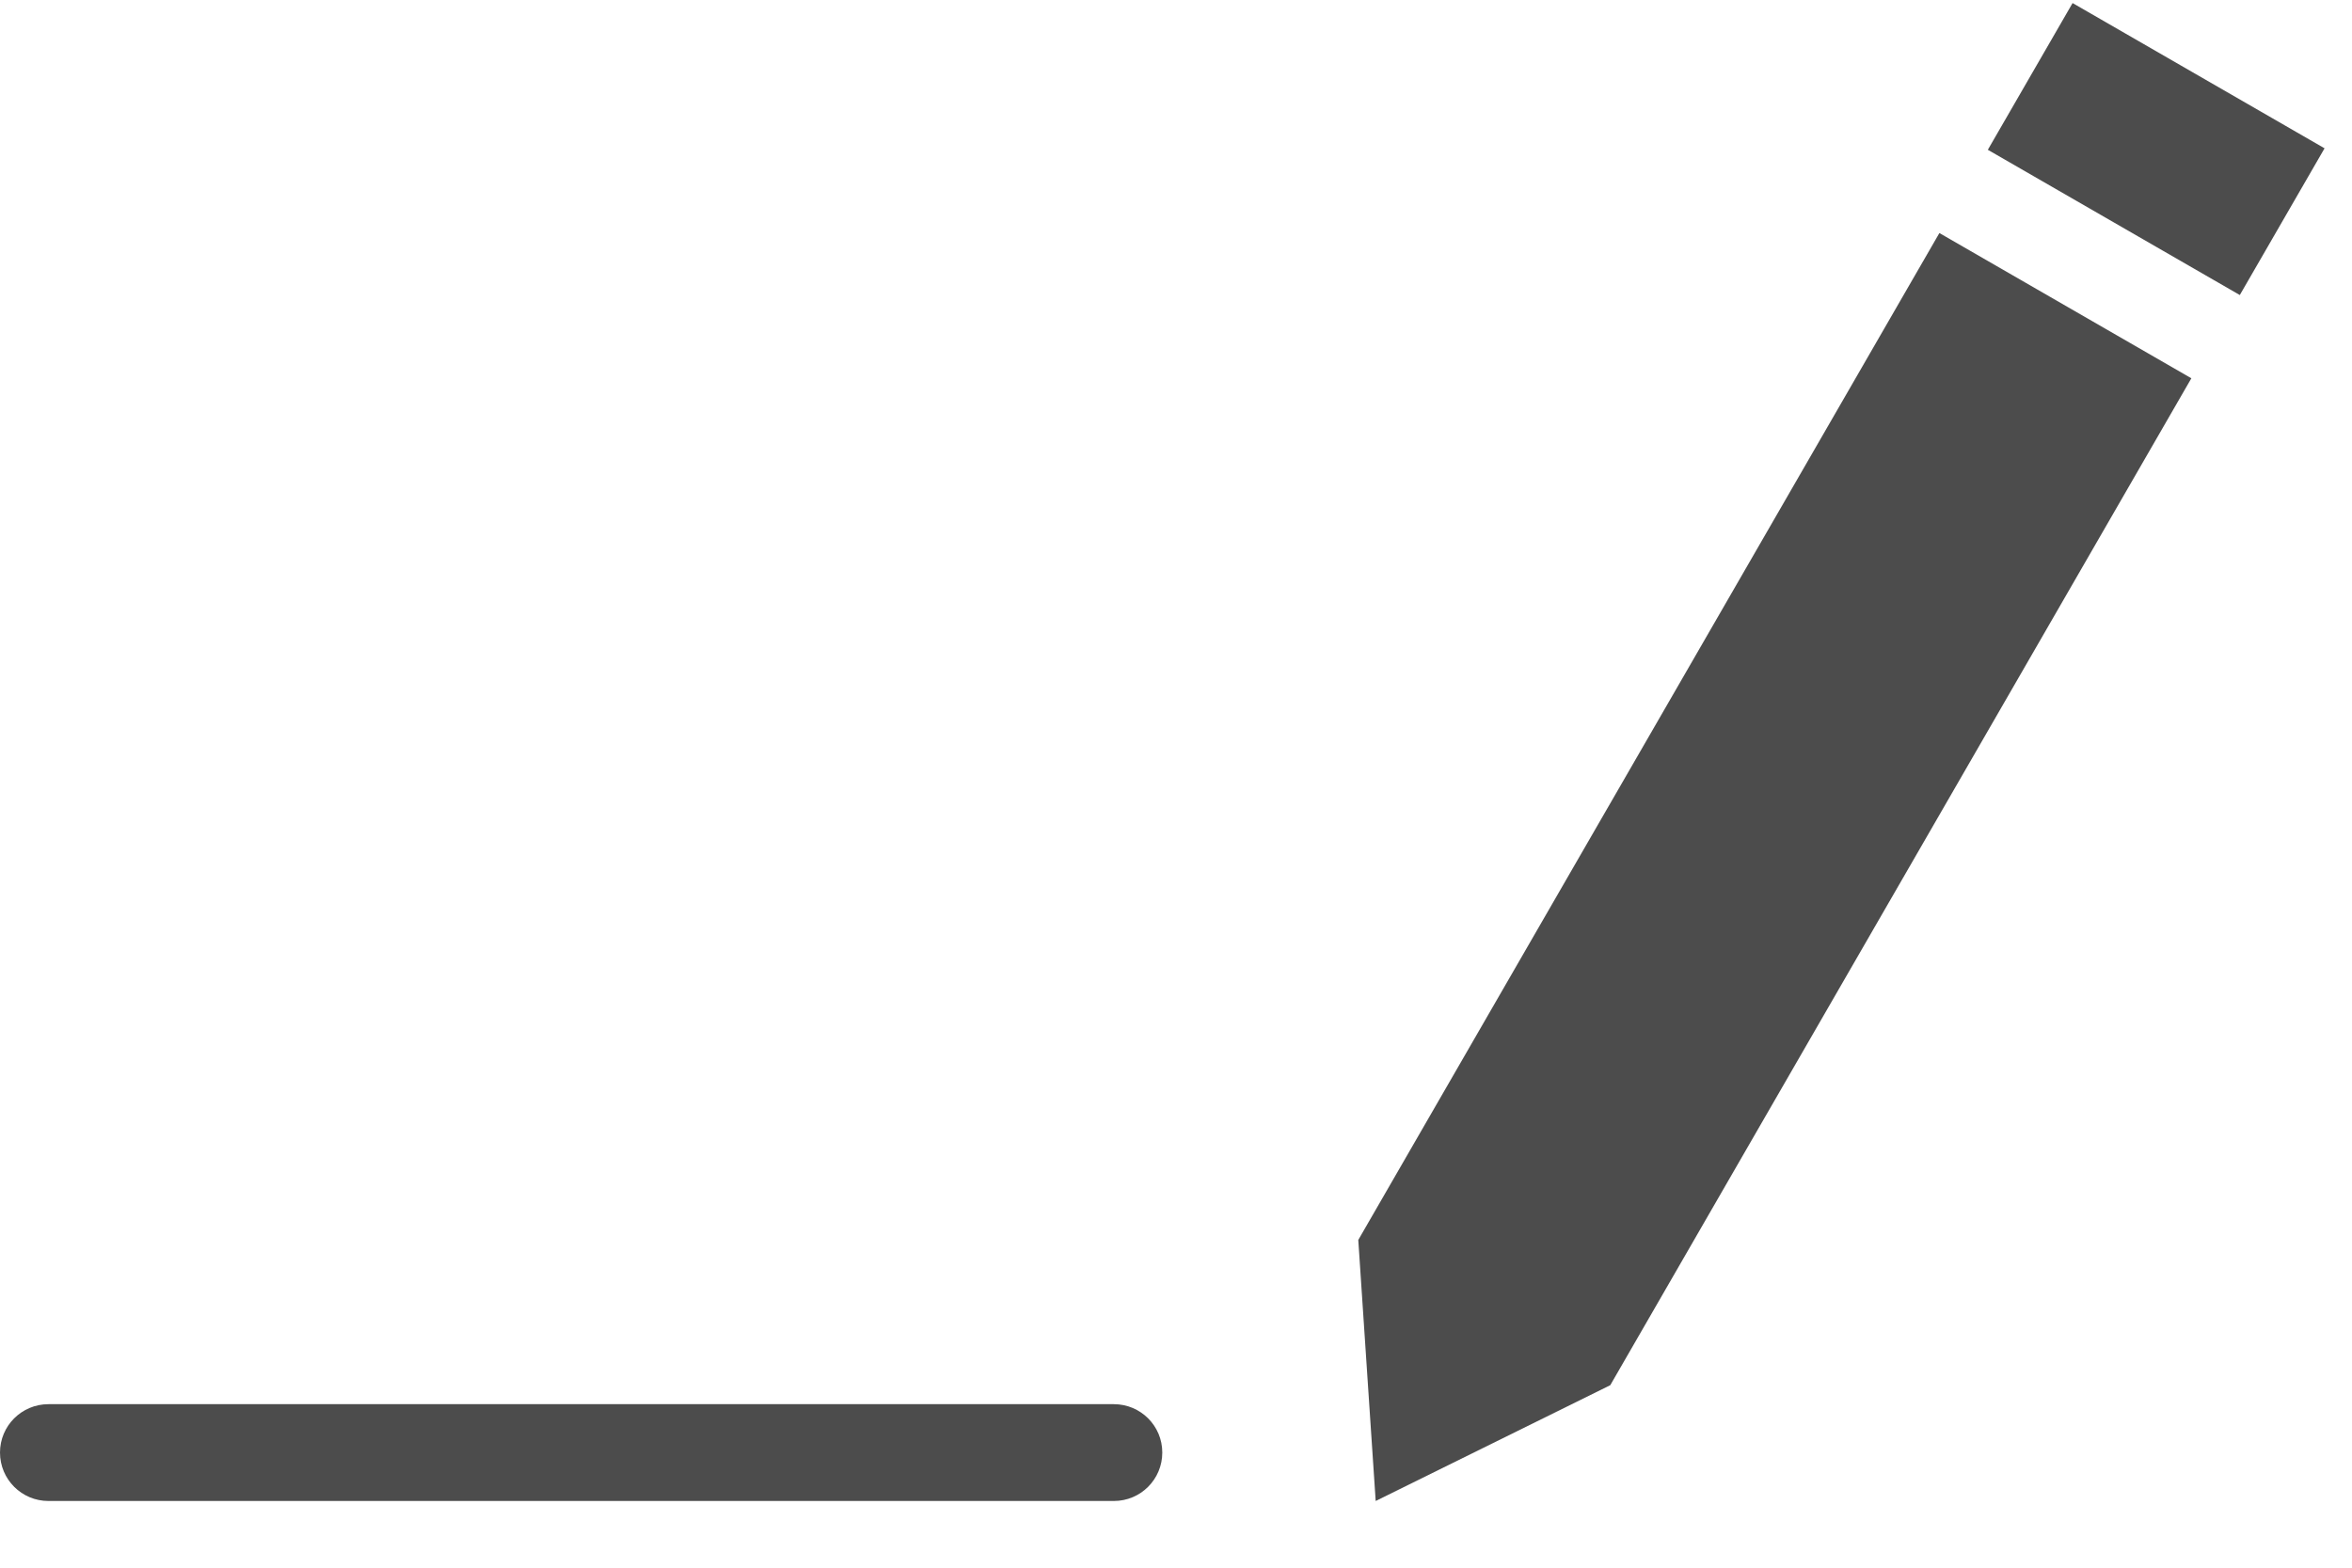
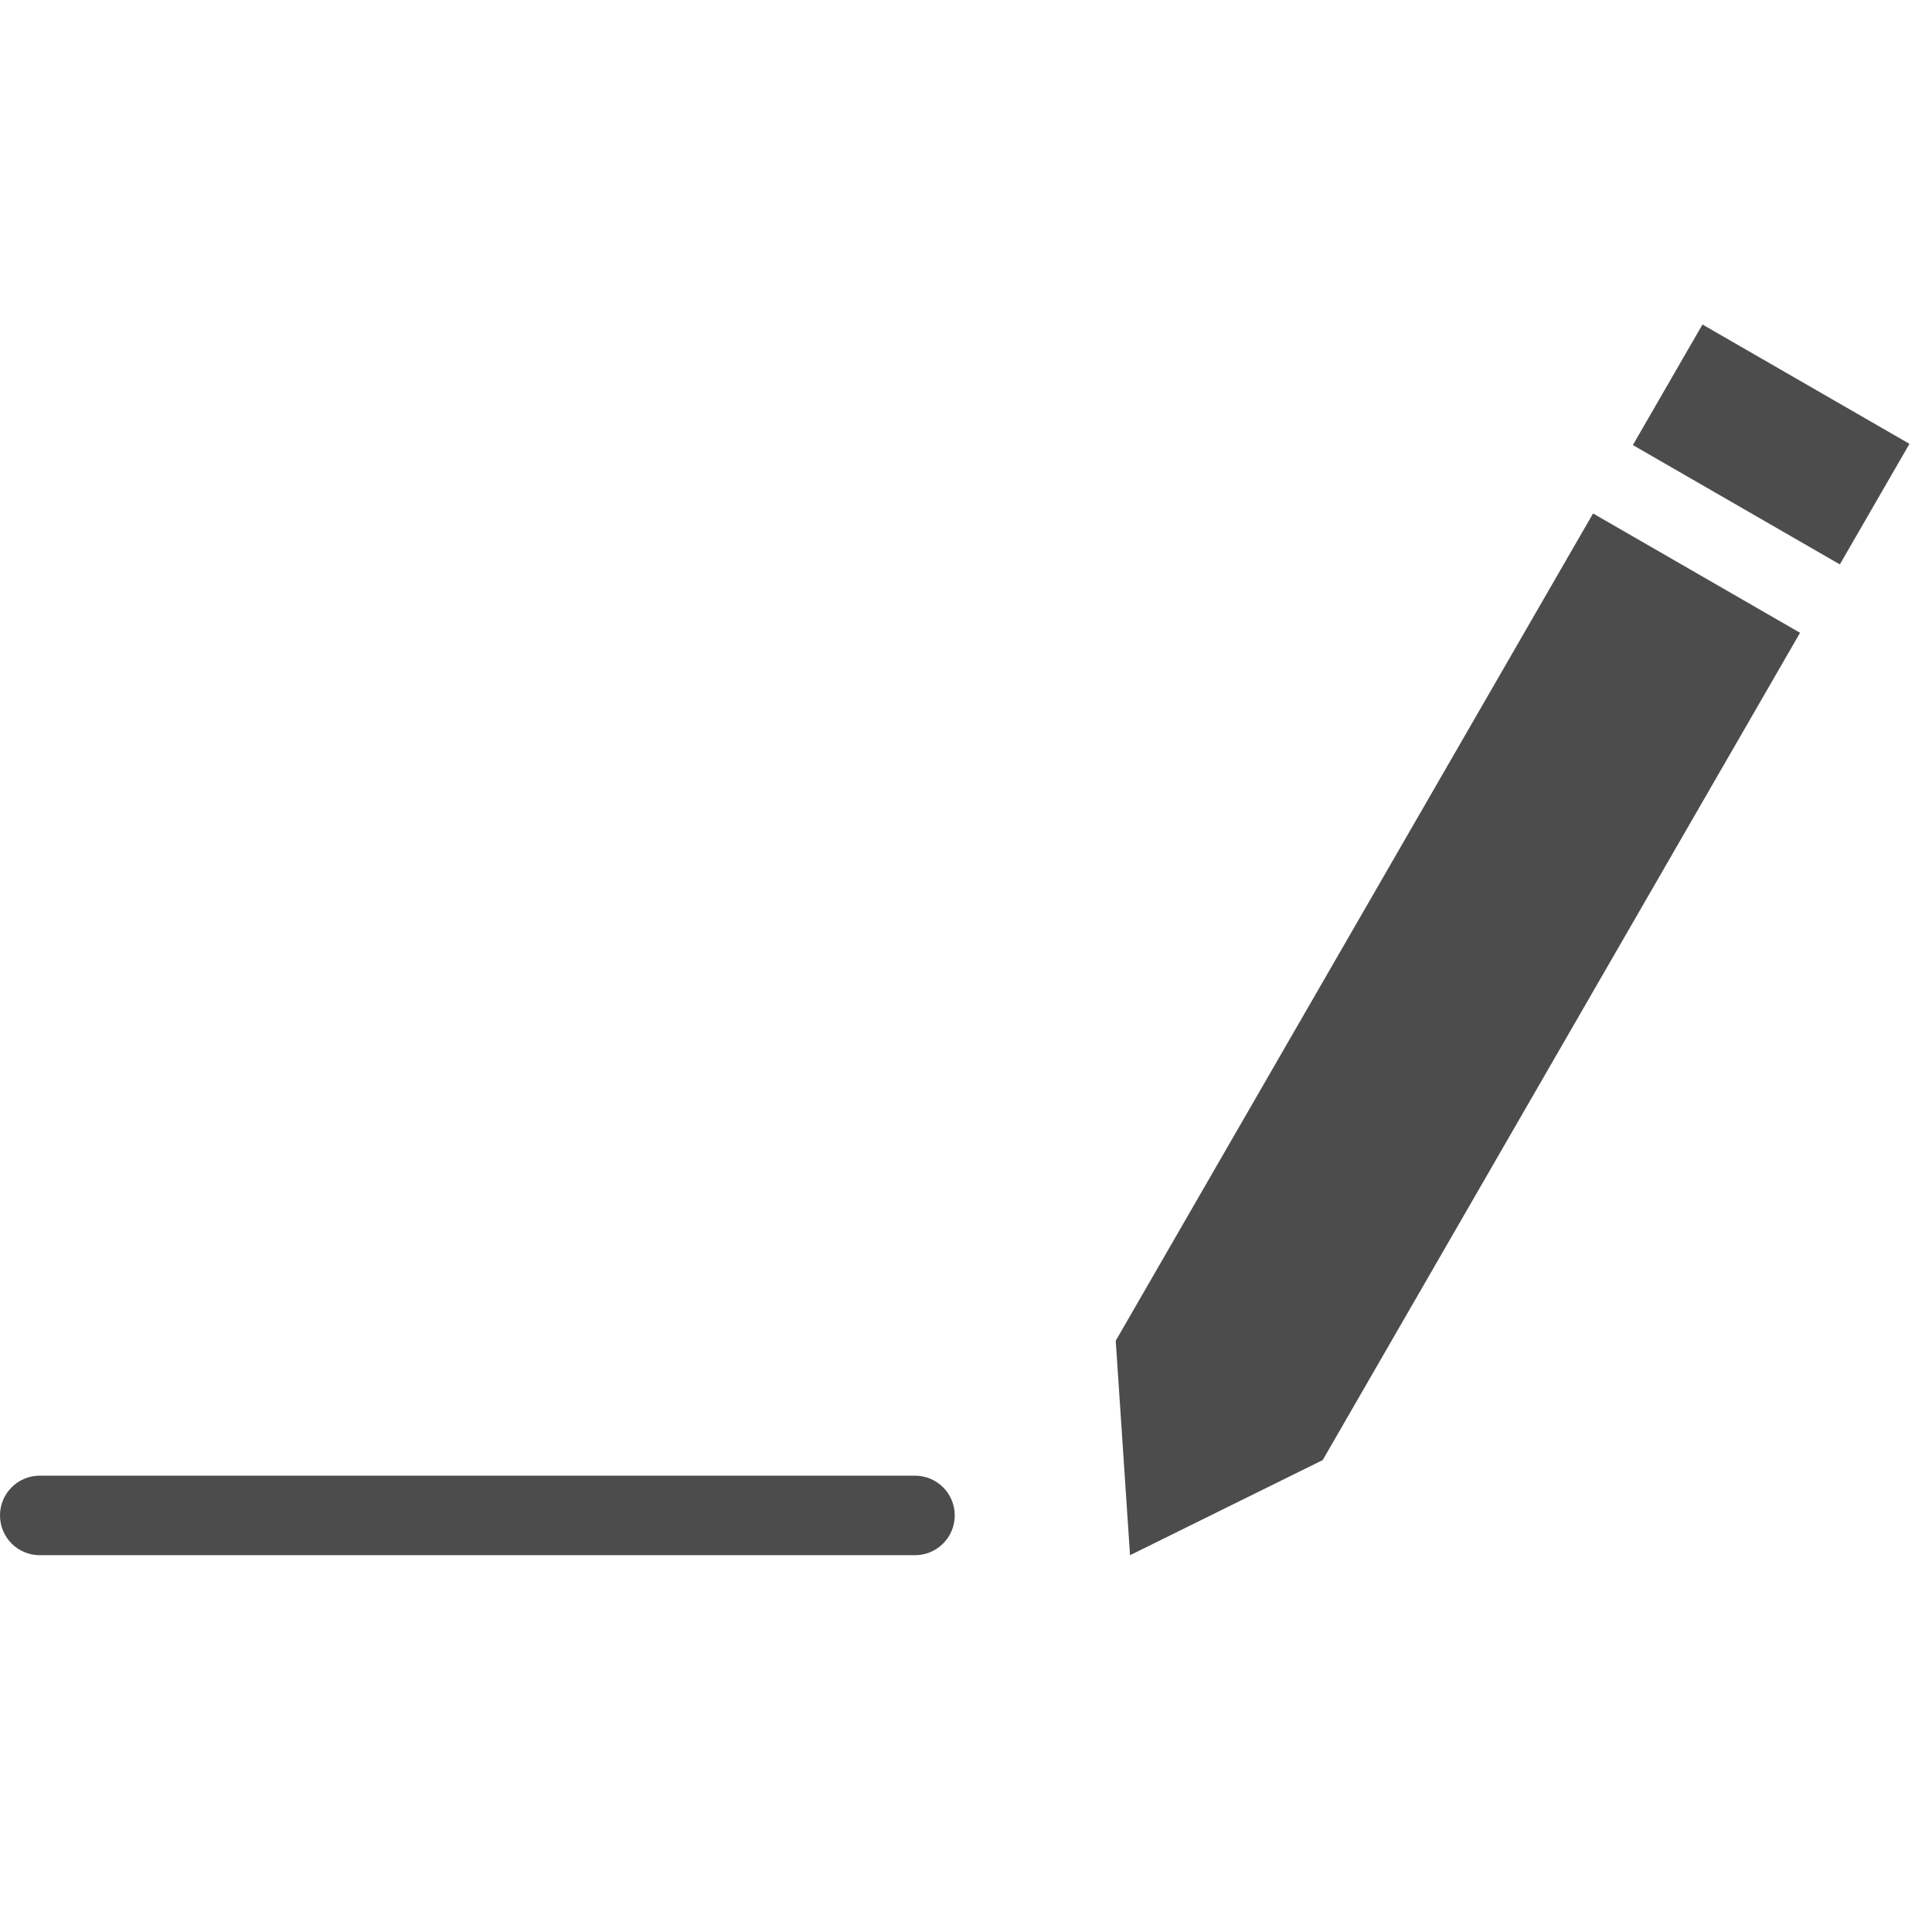
- <svg xmlns="http://www.w3.org/2000/svg" width="30px" height="20px" viewBox="0 0 30 20" version="1.1">
+ <svg xmlns="http://www.w3.org/2000/svg" width="30px" height="30px" viewBox="0 0 30 30" version="1.1">
  <defs />
-   <g id="Symbols" stroke="none" stroke-width="1" fill="none" fill-rule="evenodd" opacity="0.7">
-     <g id="sentence" fill="#000000">
-       <g id="Path">
-         <polygon points="26.436 0.039 25.355 1.911 28.569 3.764 29.65 1.892" />
-         <polygon points="24.737 2.973 17.325 15.819 17.547 19.149 20.539 17.672 27.951 4.826" />
-         <path d="M0.618,17.914 C0.276,17.914 0,18.19 0,18.531 C0,18.873 0.276,19.149 0.618,19.149 L14.207,19.149 C14.549,19.149 14.825,18.873 14.825,18.531 C14.825,18.19 14.549,17.914 14.207,17.914 L0.618,17.914 Z" />
+   <g id="AccepTx-Pro" stroke="none" stroke-width="1" fill="none" fill-rule="evenodd">
+     <g id="apSentence">
+       <rect id="Rectangle" x="0" y="0" width="30" height="30" />
+       <g id="sentence" opacity="0.7" transform="translate(0, 5)" fill="#000000">
+         <polygon id="Path" points="26.436 0.039 25.355 1.911 28.569 3.764 29.65 1.892" />
+         <polygon id="Path" points="24.737 2.973 17.325 15.819 17.547 19.149 20.539 17.672 27.951 4.826" />
+         <path d="M0.618,17.914 C0.276,17.914 0,18.19 0,18.531 C0,18.873 0.276,19.149 0.618,19.149 L14.207,19.149 C14.549,19.149 14.825,18.873 14.825,18.531 C14.825,18.19 14.549,17.914 14.207,17.914 L0.618,17.914 Z" id="Path" />
      </g>
    </g>
  </g>
</svg>
